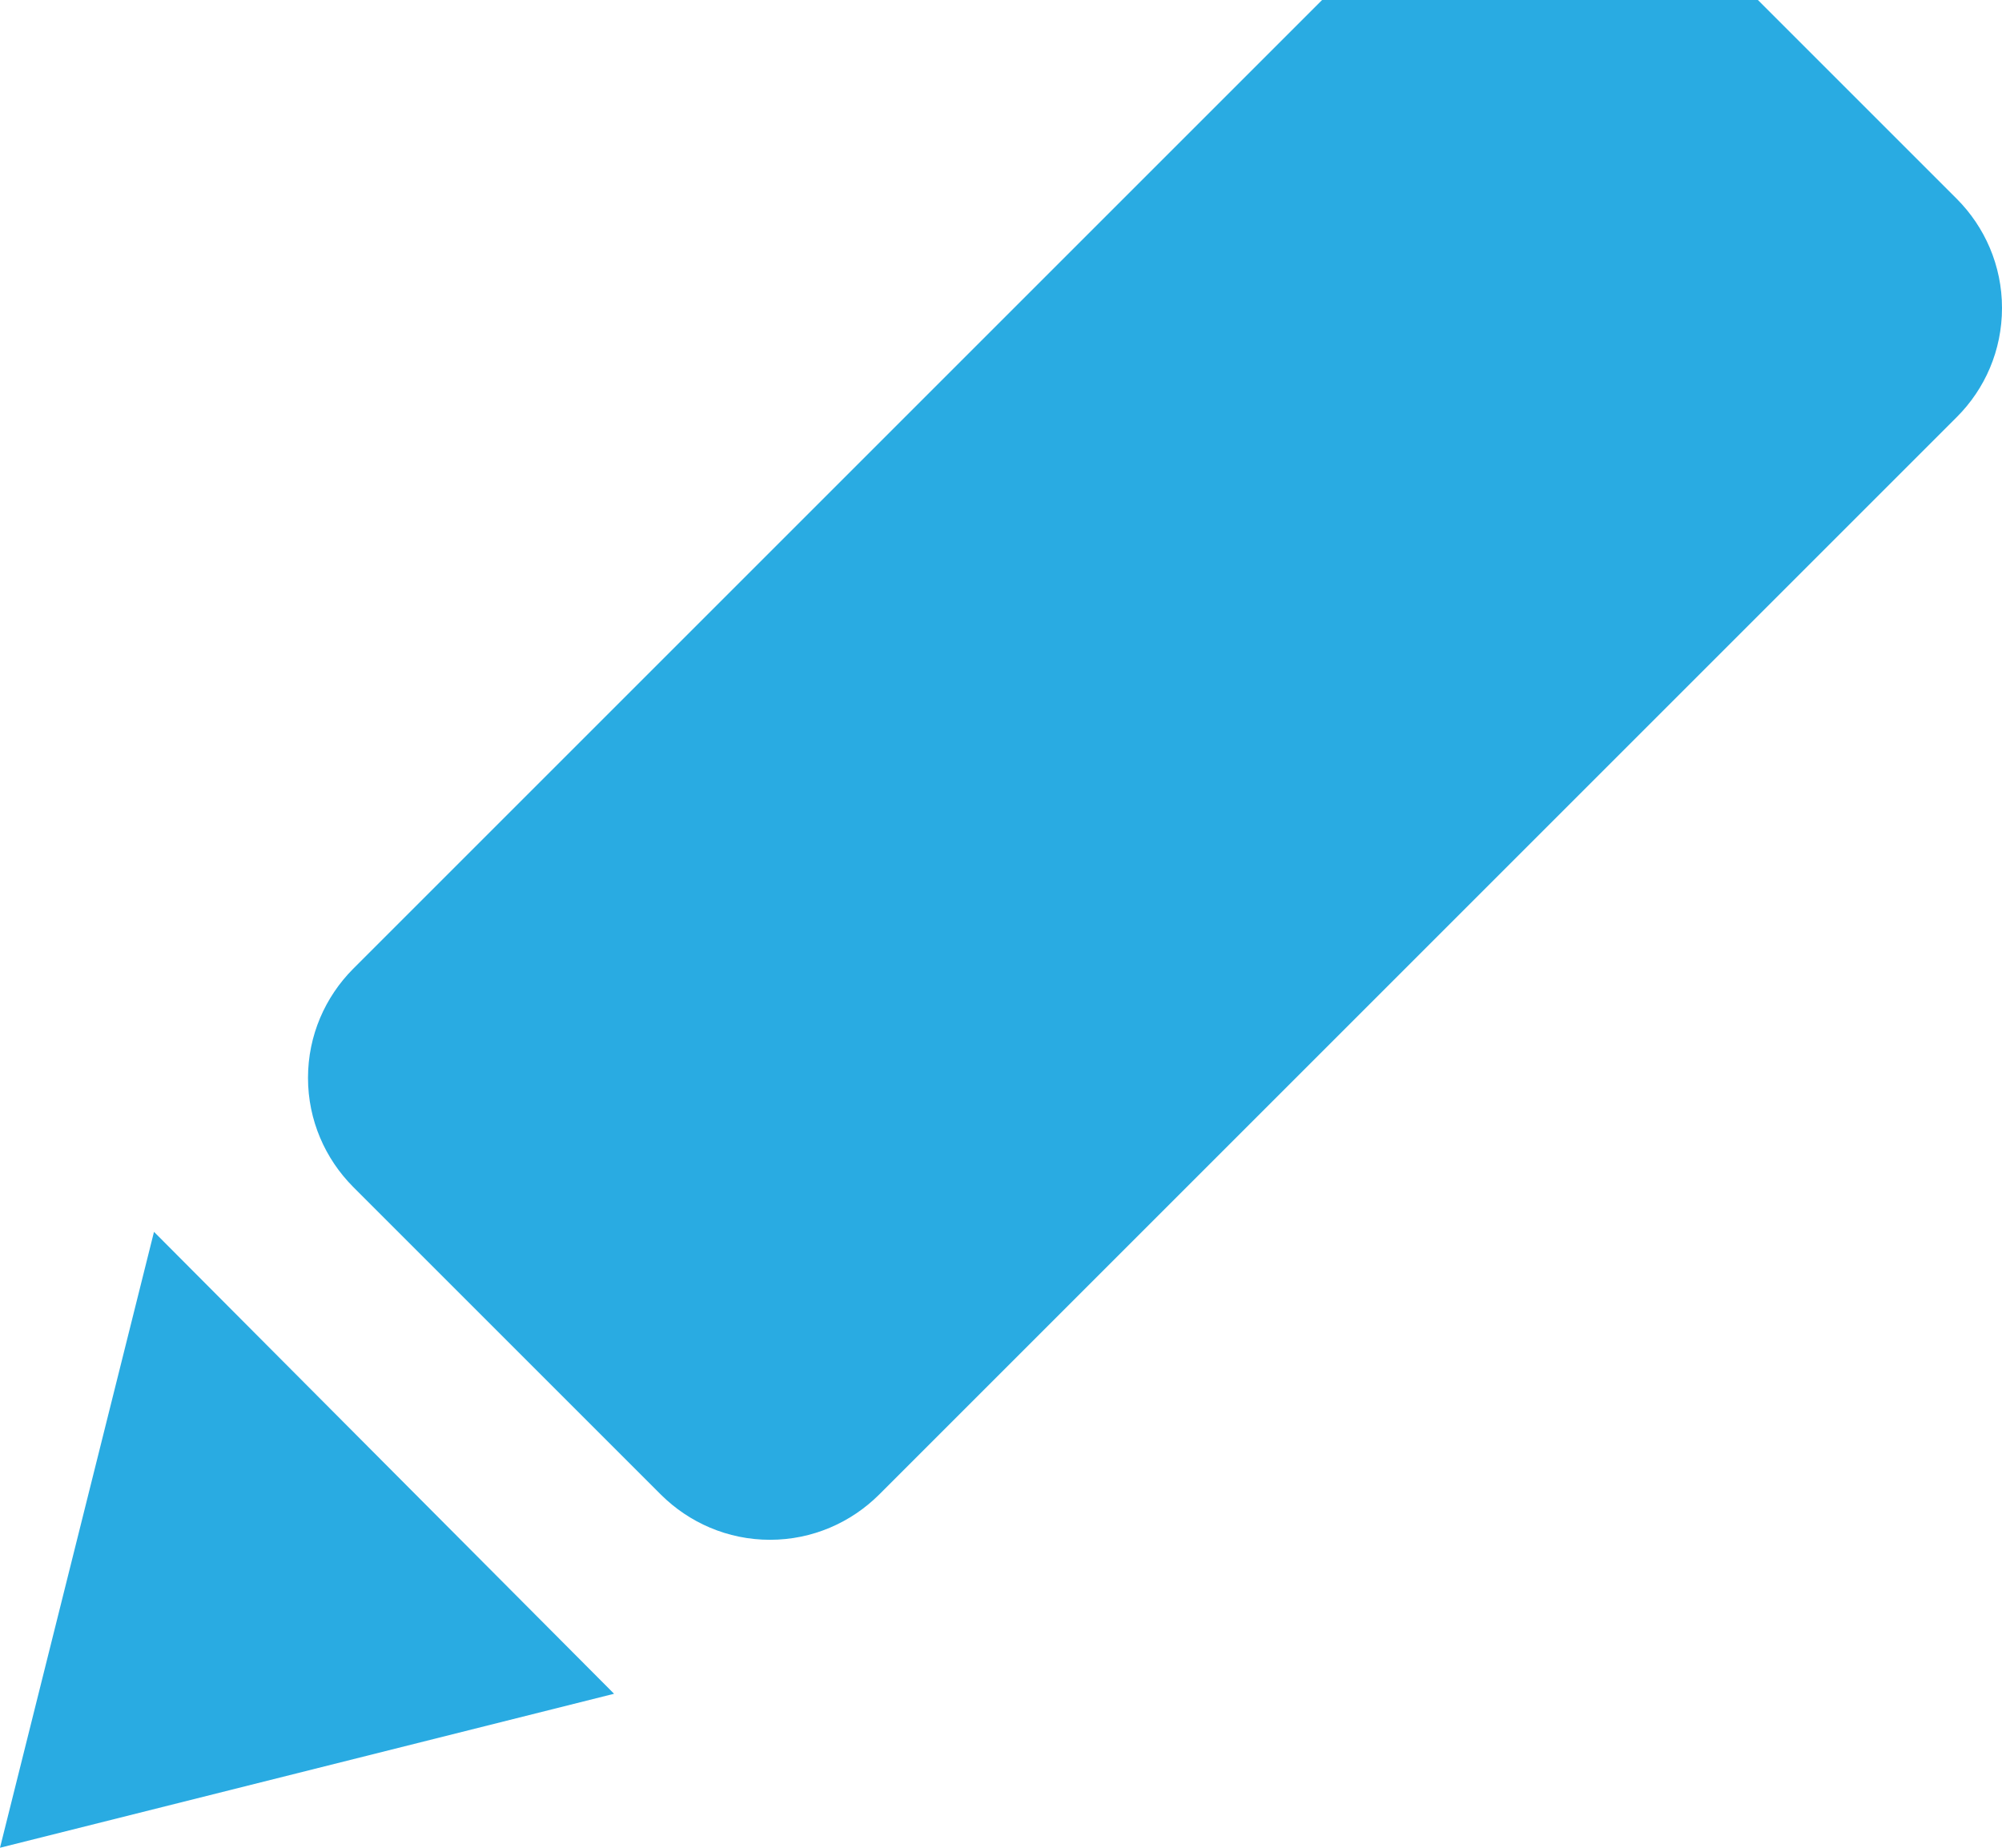
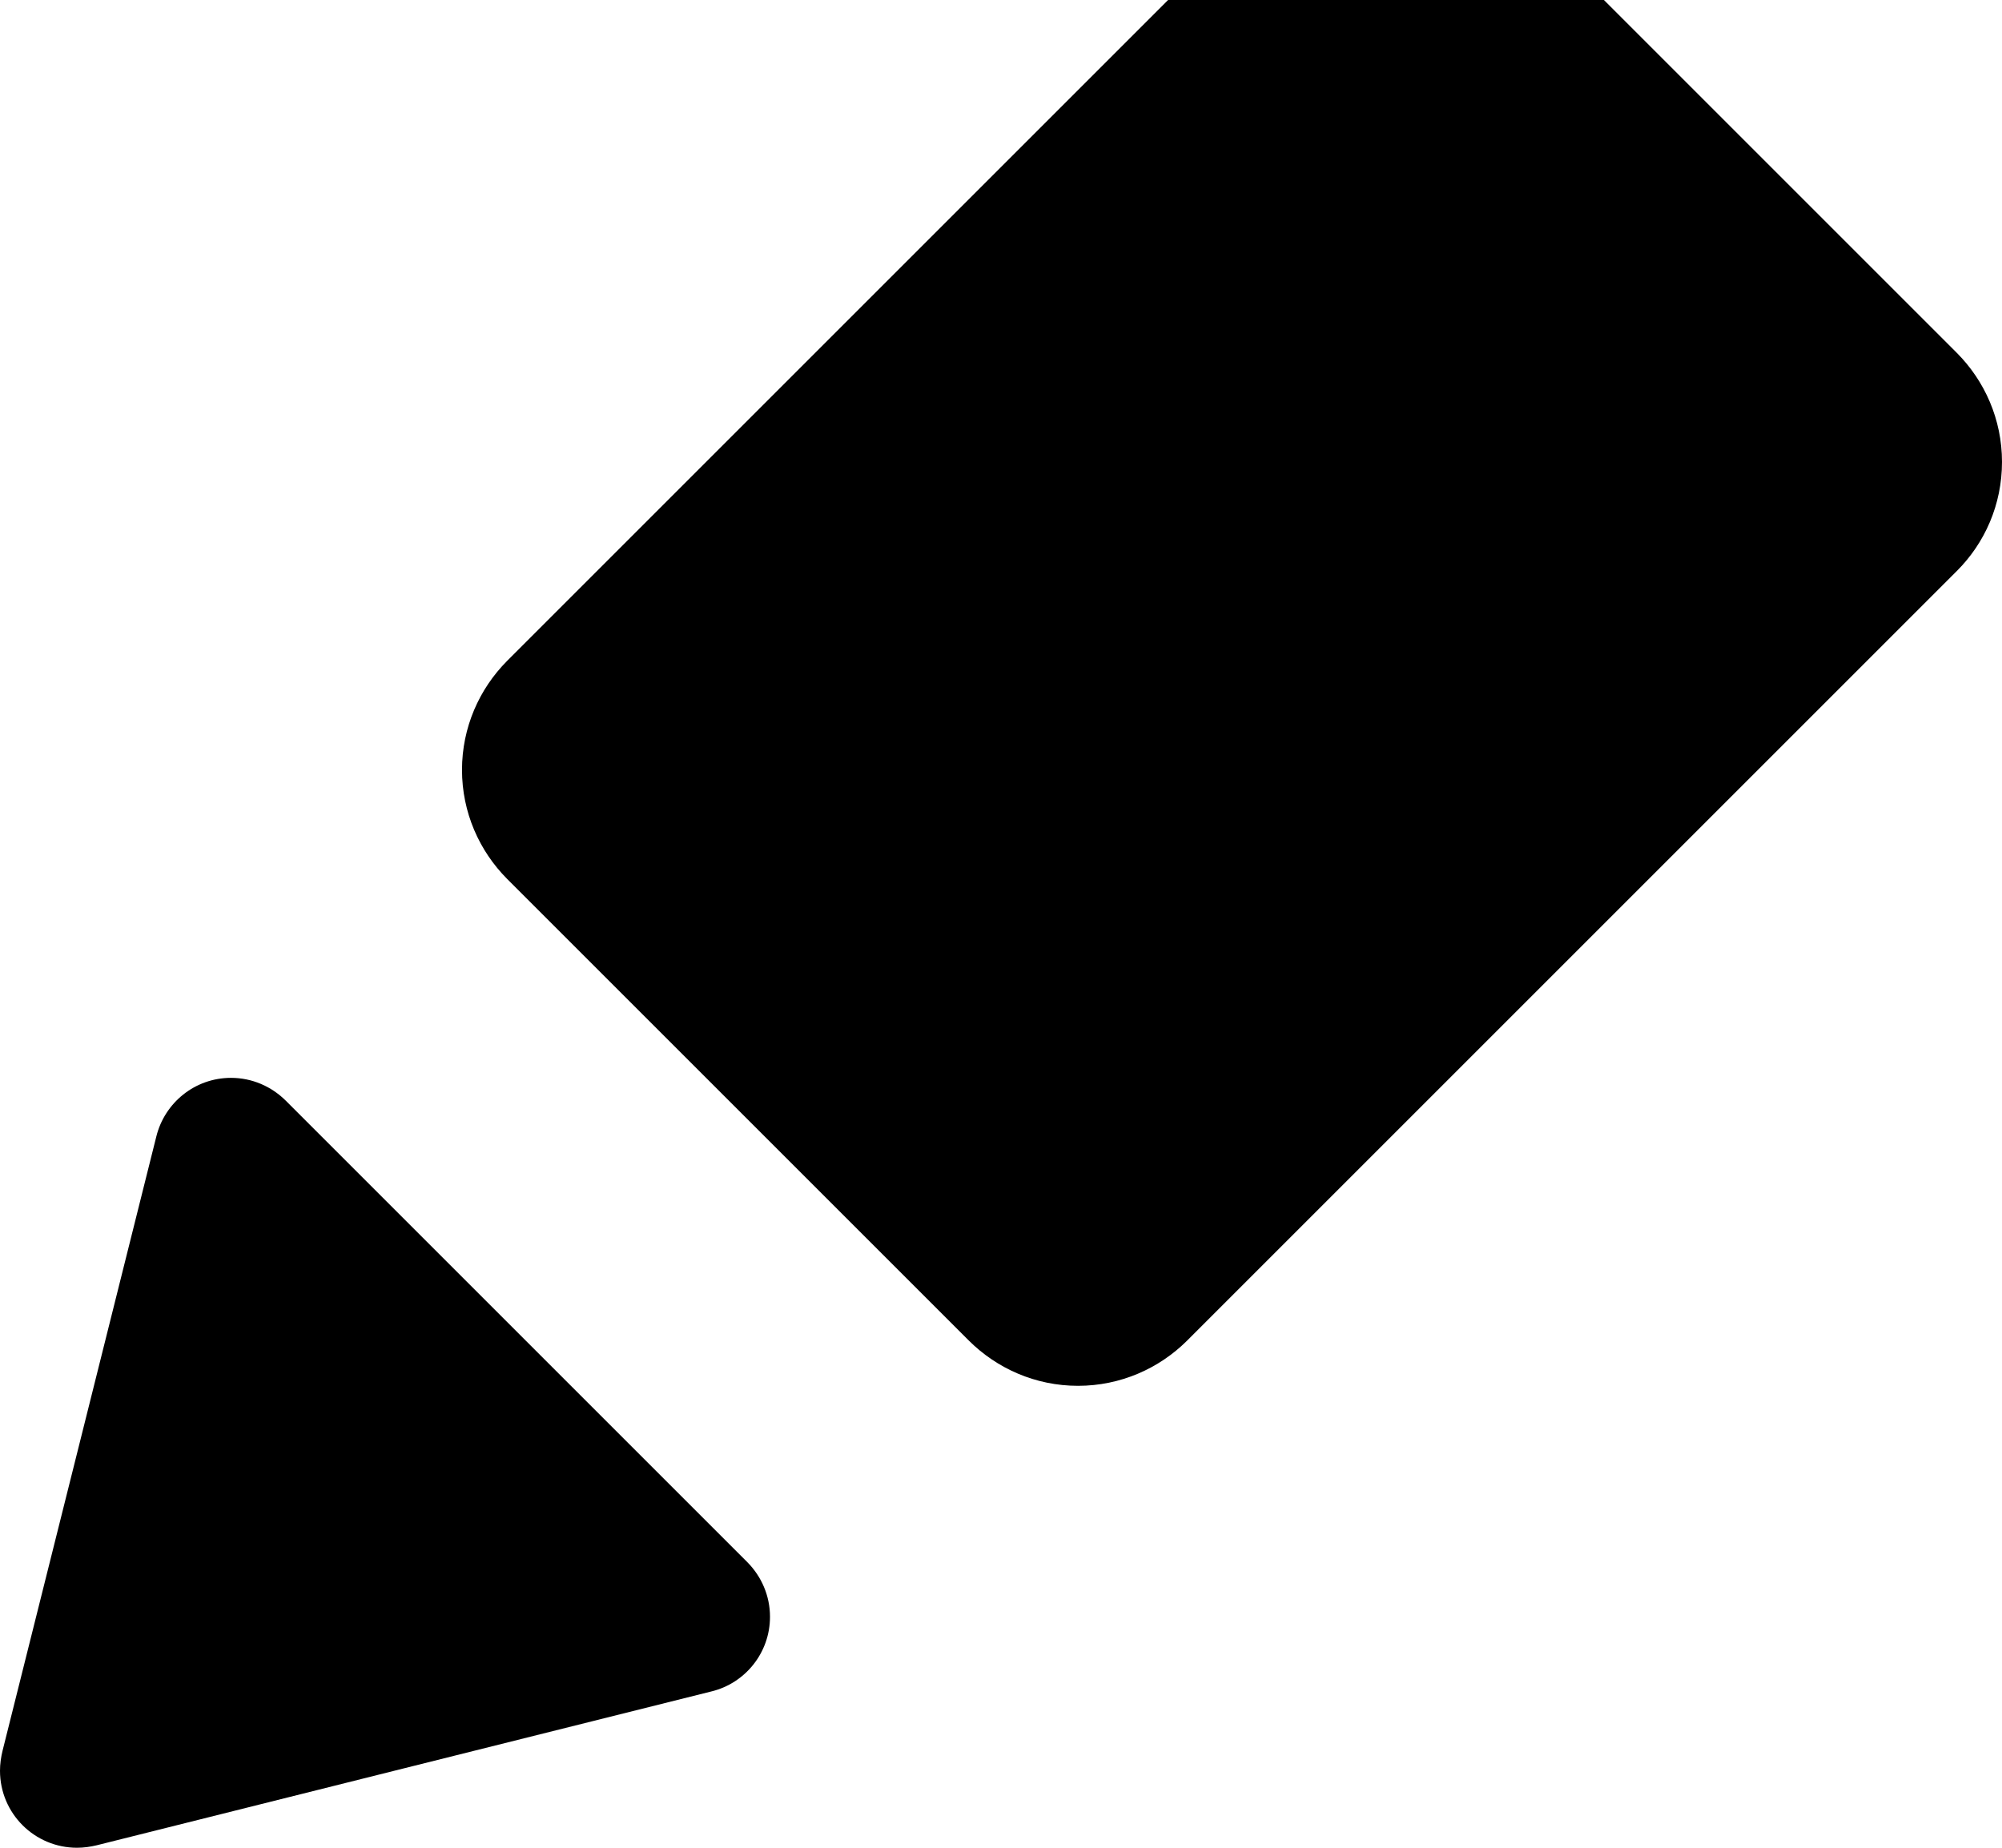
<svg xmlns="http://www.w3.org/2000/svg" version="1.1" id="icon-" x="0px" y="0px" viewBox="0 0 1040 960" enable-background="new 0 0 1040 960" xml:space="preserve">
-   <path id="pen" fill="#29ABE2" d="M80,640l239,240L0,960L80,640z M1016.6,103.4c-80-80-80-80-160-160C842.1-71,822.1-80,800-80  s-42.1,9-56.6,23.4c-113.1,113.1-446.9,446.9-560,560C169,517.9,160,537.9,160,560s9,42.1,23.4,56.6c80,80,80,80,160,160  C357.9,791,377.9,800,400,800s42.1-9,56.6-23.4c113.1-113.1,446.9-446.9,560-560c14.5-14.5,23.4-34.5,23.4-56.6  S1031,117.9,1016.6,103.4z" />
+   <path id="pen" d="M388.3,811.7C395.5,819,400,829,400,840c0,18.8-13,34.6-30.5,38.8C292,898.2,128,939.2,50.3,958.7  C47,959.5,43.5,960,40,960c-22.1,0-40-17.9-40-40c0-3.5,0.5-7,1.3-10.3C20.8,832,61.8,668,81.2,590.5c4.3-17.5,20-30.5,38.8-30.5  c11,0,21,4.5,28.3,11.7C204.9,628.3,331.7,755.1,388.3,811.7z M1016.6,183.4c-113.1-113.1-126.9-126.9-240-240  C762.1-71,742.1-80,720-80s-42.1,9-56.6,23.4c-113.1,113.1-286.9,286.9-400,400C249,357.9,240,377.9,240,400s9,42.1,23.4,56.6  c113.1,113.1,126.9,126.9,240,240C517.9,711,537.9,720,560,720s42.1-9,56.6-23.4c113.1-113.1,286.9-286.9,400-400  c14.5-14.5,23.4-34.5,23.4-56.6S1031,197.9,1016.6,183.4z" />
</svg>
